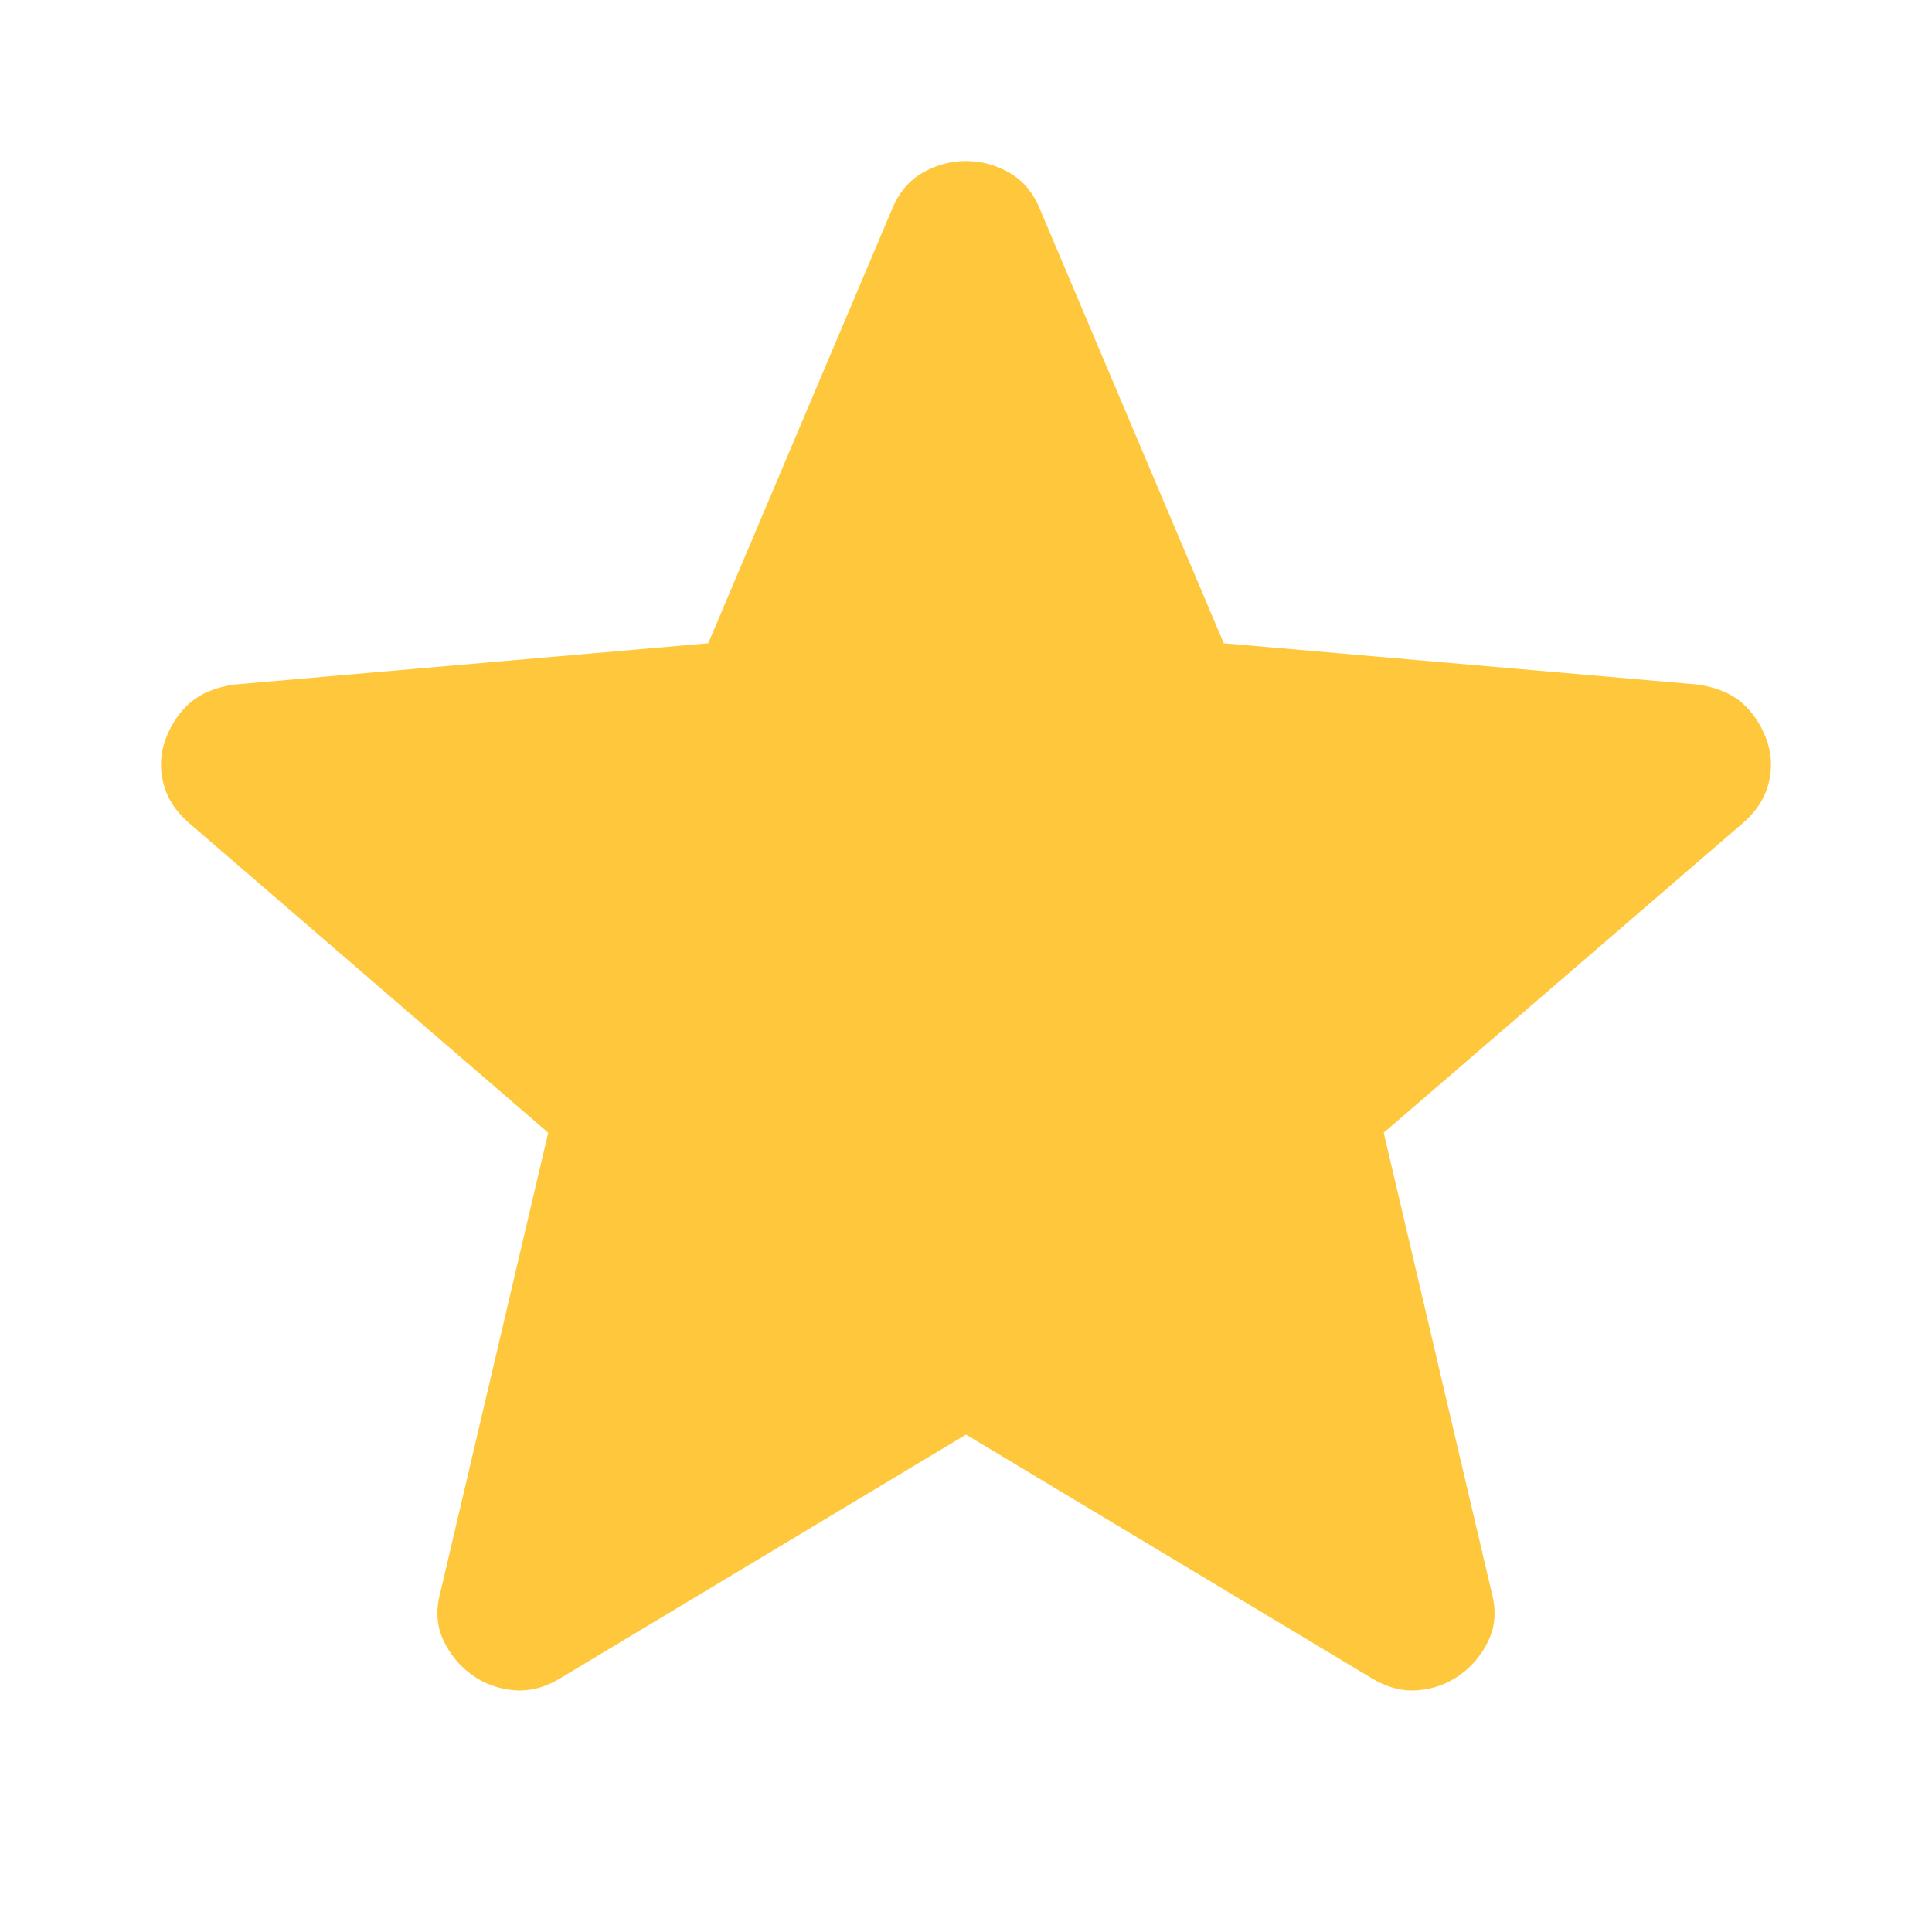
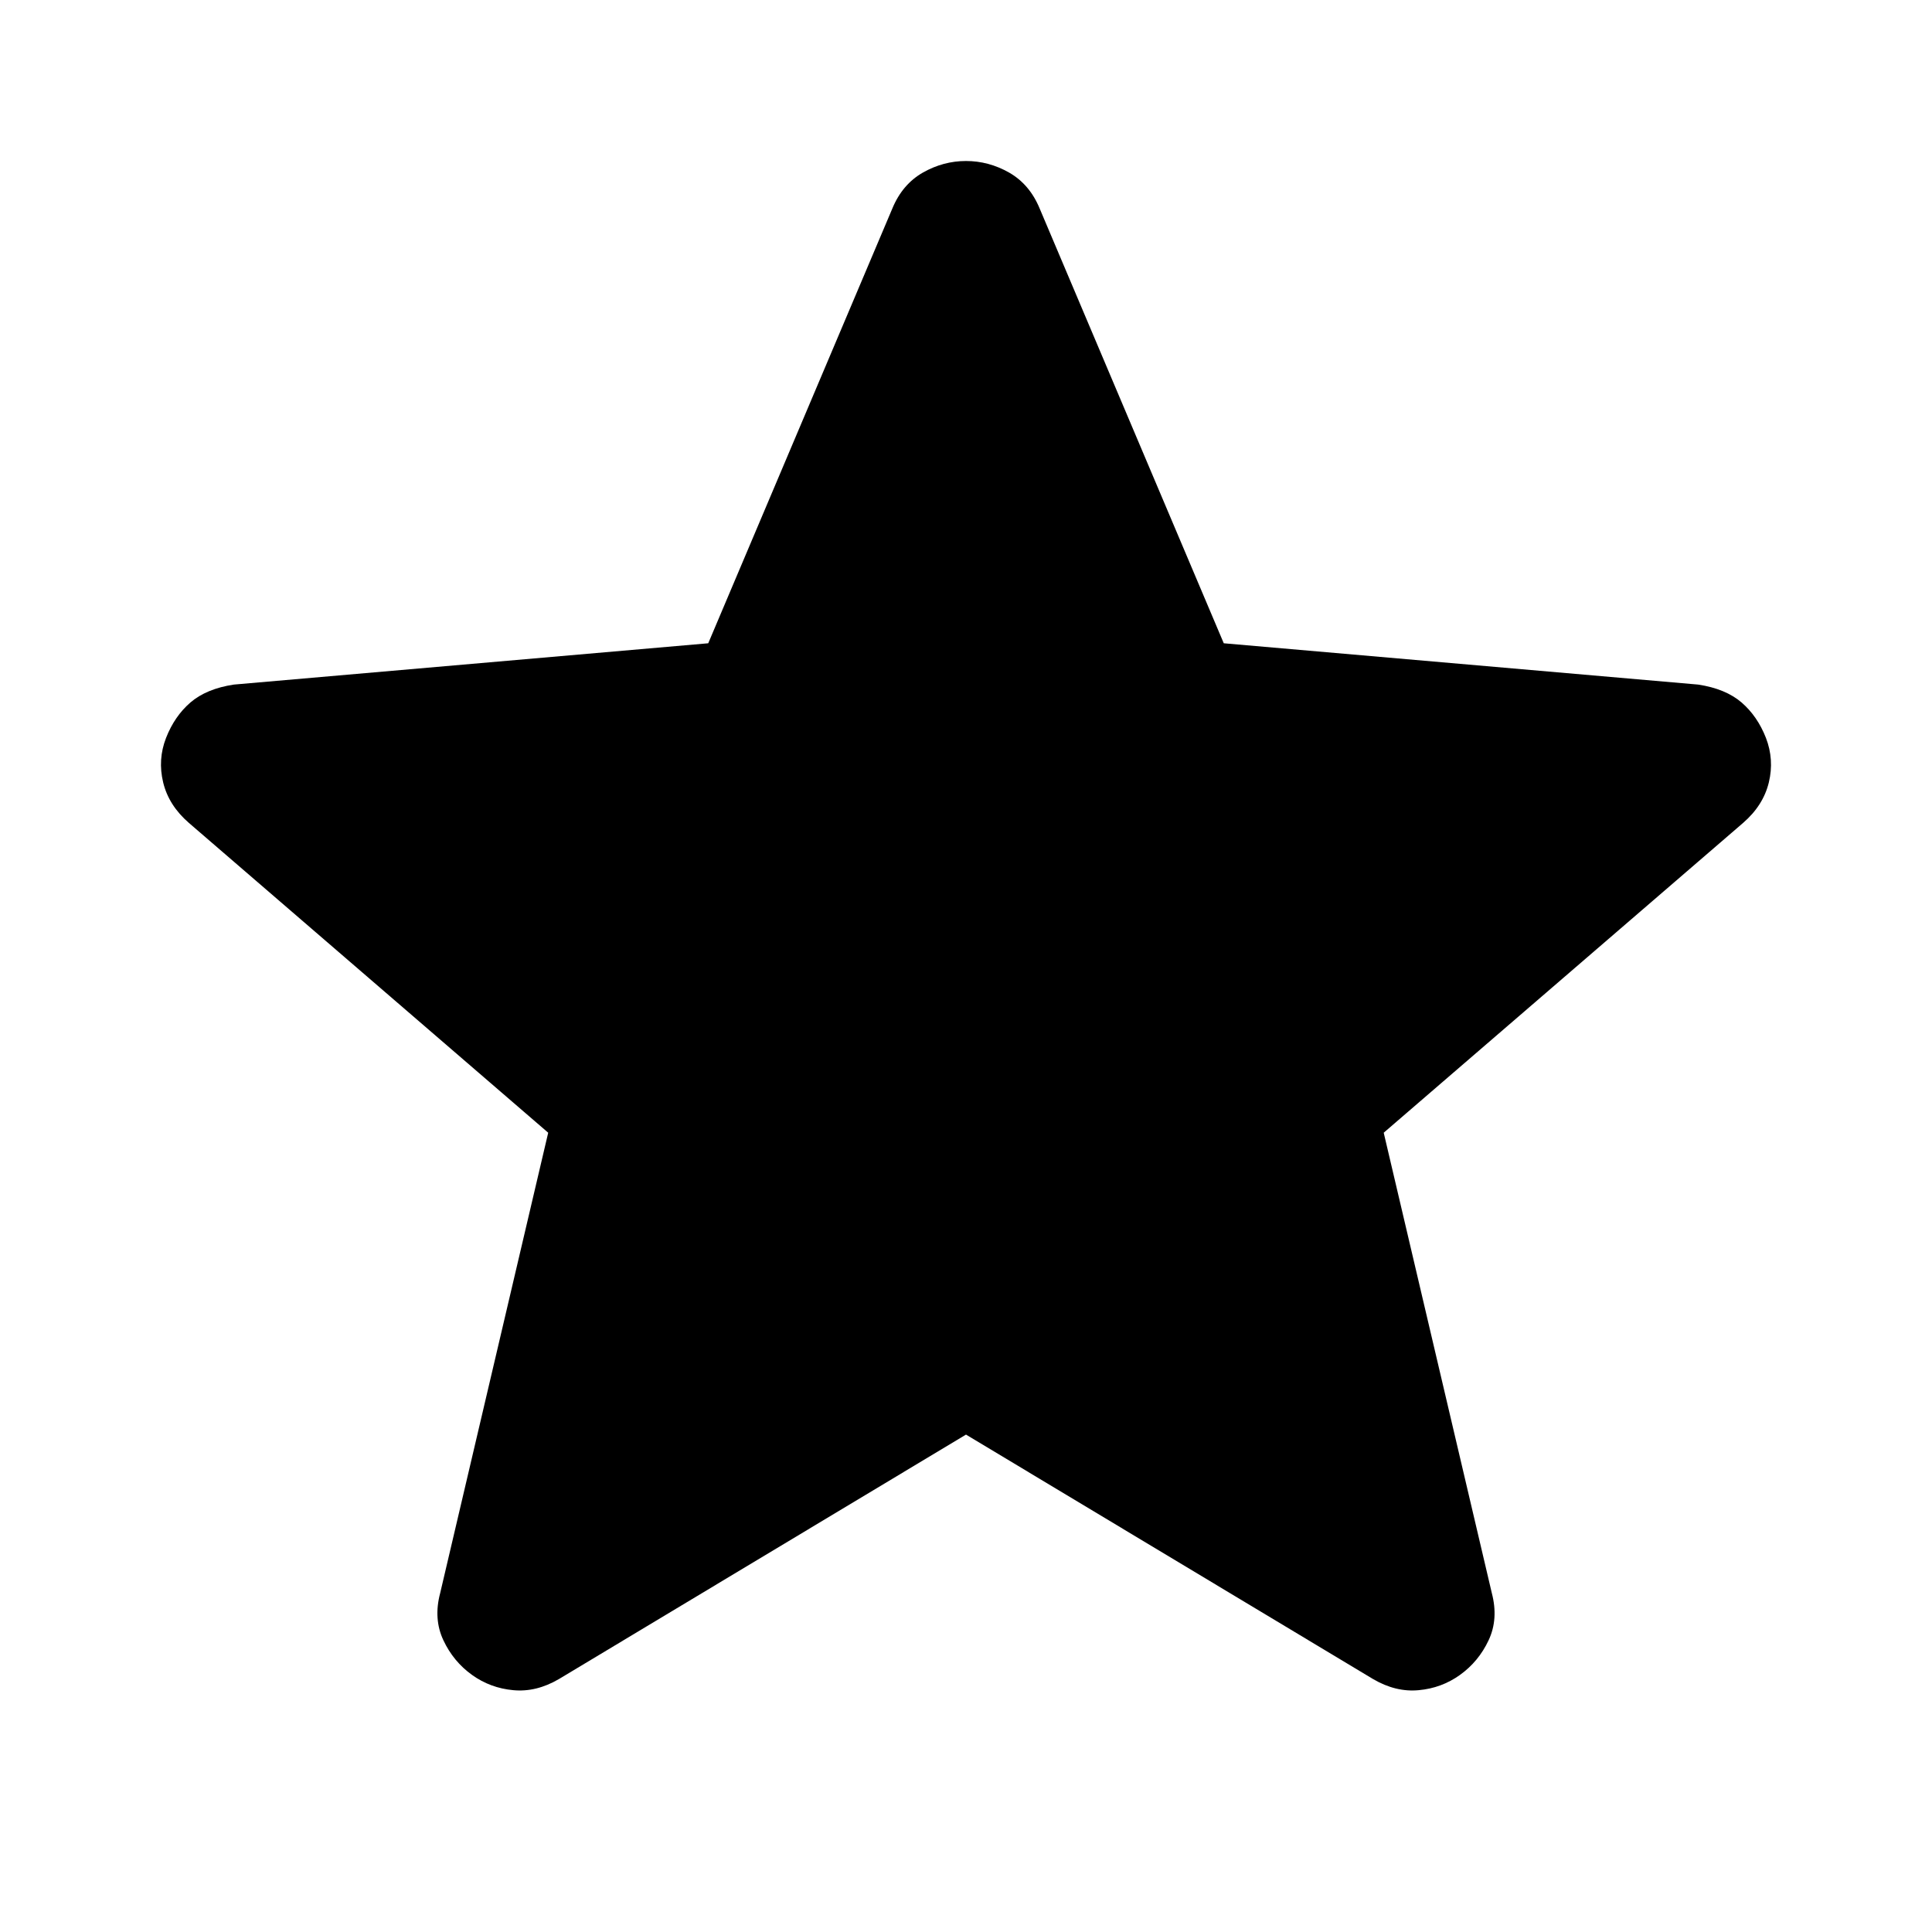
- <svg xmlns="http://www.w3.org/2000/svg" width="24" height="24" viewBox="0 0 24 24" fill="none">
-   <path d="M12 17.821L6.943 20.858C6.755 20.968 6.566 21.014 6.377 20.996C6.188 20.979 6.016 20.916 5.863 20.806C5.71 20.696 5.591 20.553 5.508 20.376C5.425 20.2 5.411 20.004 5.468 19.79L6.81 14.071L2.346 10.222C2.179 10.077 2.073 9.91 2.027 9.72C1.981 9.53 1.993 9.345 2.063 9.166C2.133 8.987 2.234 8.84 2.366 8.726C2.498 8.613 2.678 8.538 2.906 8.504L8.798 7.991L11.085 2.59C11.168 2.389 11.295 2.241 11.464 2.144C11.633 2.048 11.812 2 12 2C12.188 2 12.367 2.048 12.536 2.144C12.705 2.241 12.832 2.389 12.915 2.59L15.202 7.991L21.094 8.504C21.322 8.538 21.502 8.613 21.634 8.726C21.766 8.84 21.867 8.987 21.937 9.166C22.006 9.345 22.019 9.53 21.973 9.72C21.927 9.91 21.821 10.077 21.654 10.222L17.189 14.071L18.532 19.79C18.588 20.004 18.575 20.2 18.492 20.376C18.409 20.553 18.29 20.696 18.137 20.806C17.984 20.916 17.812 20.979 17.623 20.996C17.434 21.014 17.245 20.968 17.057 20.858L12 17.821Z" fill="#FFC83C" />
+ <svg xmlns="http://www.w3.org/2000/svg" width="currentWidth" height="currentHeight" viewBox="0 0 24 24" fill="none">
+   <path d="M12 17.821L6.943 20.858C6.755 20.968 6.566 21.014 6.377 20.996C6.188 20.979 6.016 20.916 5.863 20.806C5.71 20.696 5.591 20.553 5.508 20.376C5.425 20.2 5.411 20.004 5.468 19.79L6.81 14.071L2.346 10.222C2.179 10.077 2.073 9.91 2.027 9.72C1.981 9.53 1.993 9.345 2.063 9.166C2.133 8.987 2.234 8.84 2.366 8.726C2.498 8.613 2.678 8.538 2.906 8.504L8.798 7.991L11.085 2.59C11.168 2.389 11.295 2.241 11.464 2.144C11.633 2.048 11.812 2 12 2C12.188 2 12.367 2.048 12.536 2.144C12.705 2.241 12.832 2.389 12.915 2.59L15.202 7.991L21.094 8.504C21.322 8.538 21.502 8.613 21.634 8.726C21.766 8.84 21.867 8.987 21.937 9.166C22.006 9.345 22.019 9.53 21.973 9.72C21.927 9.91 21.821 10.077 21.654 10.222L17.189 14.071L18.532 19.79C18.588 20.004 18.575 20.2 18.492 20.376C18.409 20.553 18.29 20.696 18.137 20.806C17.984 20.916 17.812 20.979 17.623 20.996C17.434 21.014 17.245 20.968 17.057 20.858L12 17.821Z" fill="currentColor" />
</svg>
